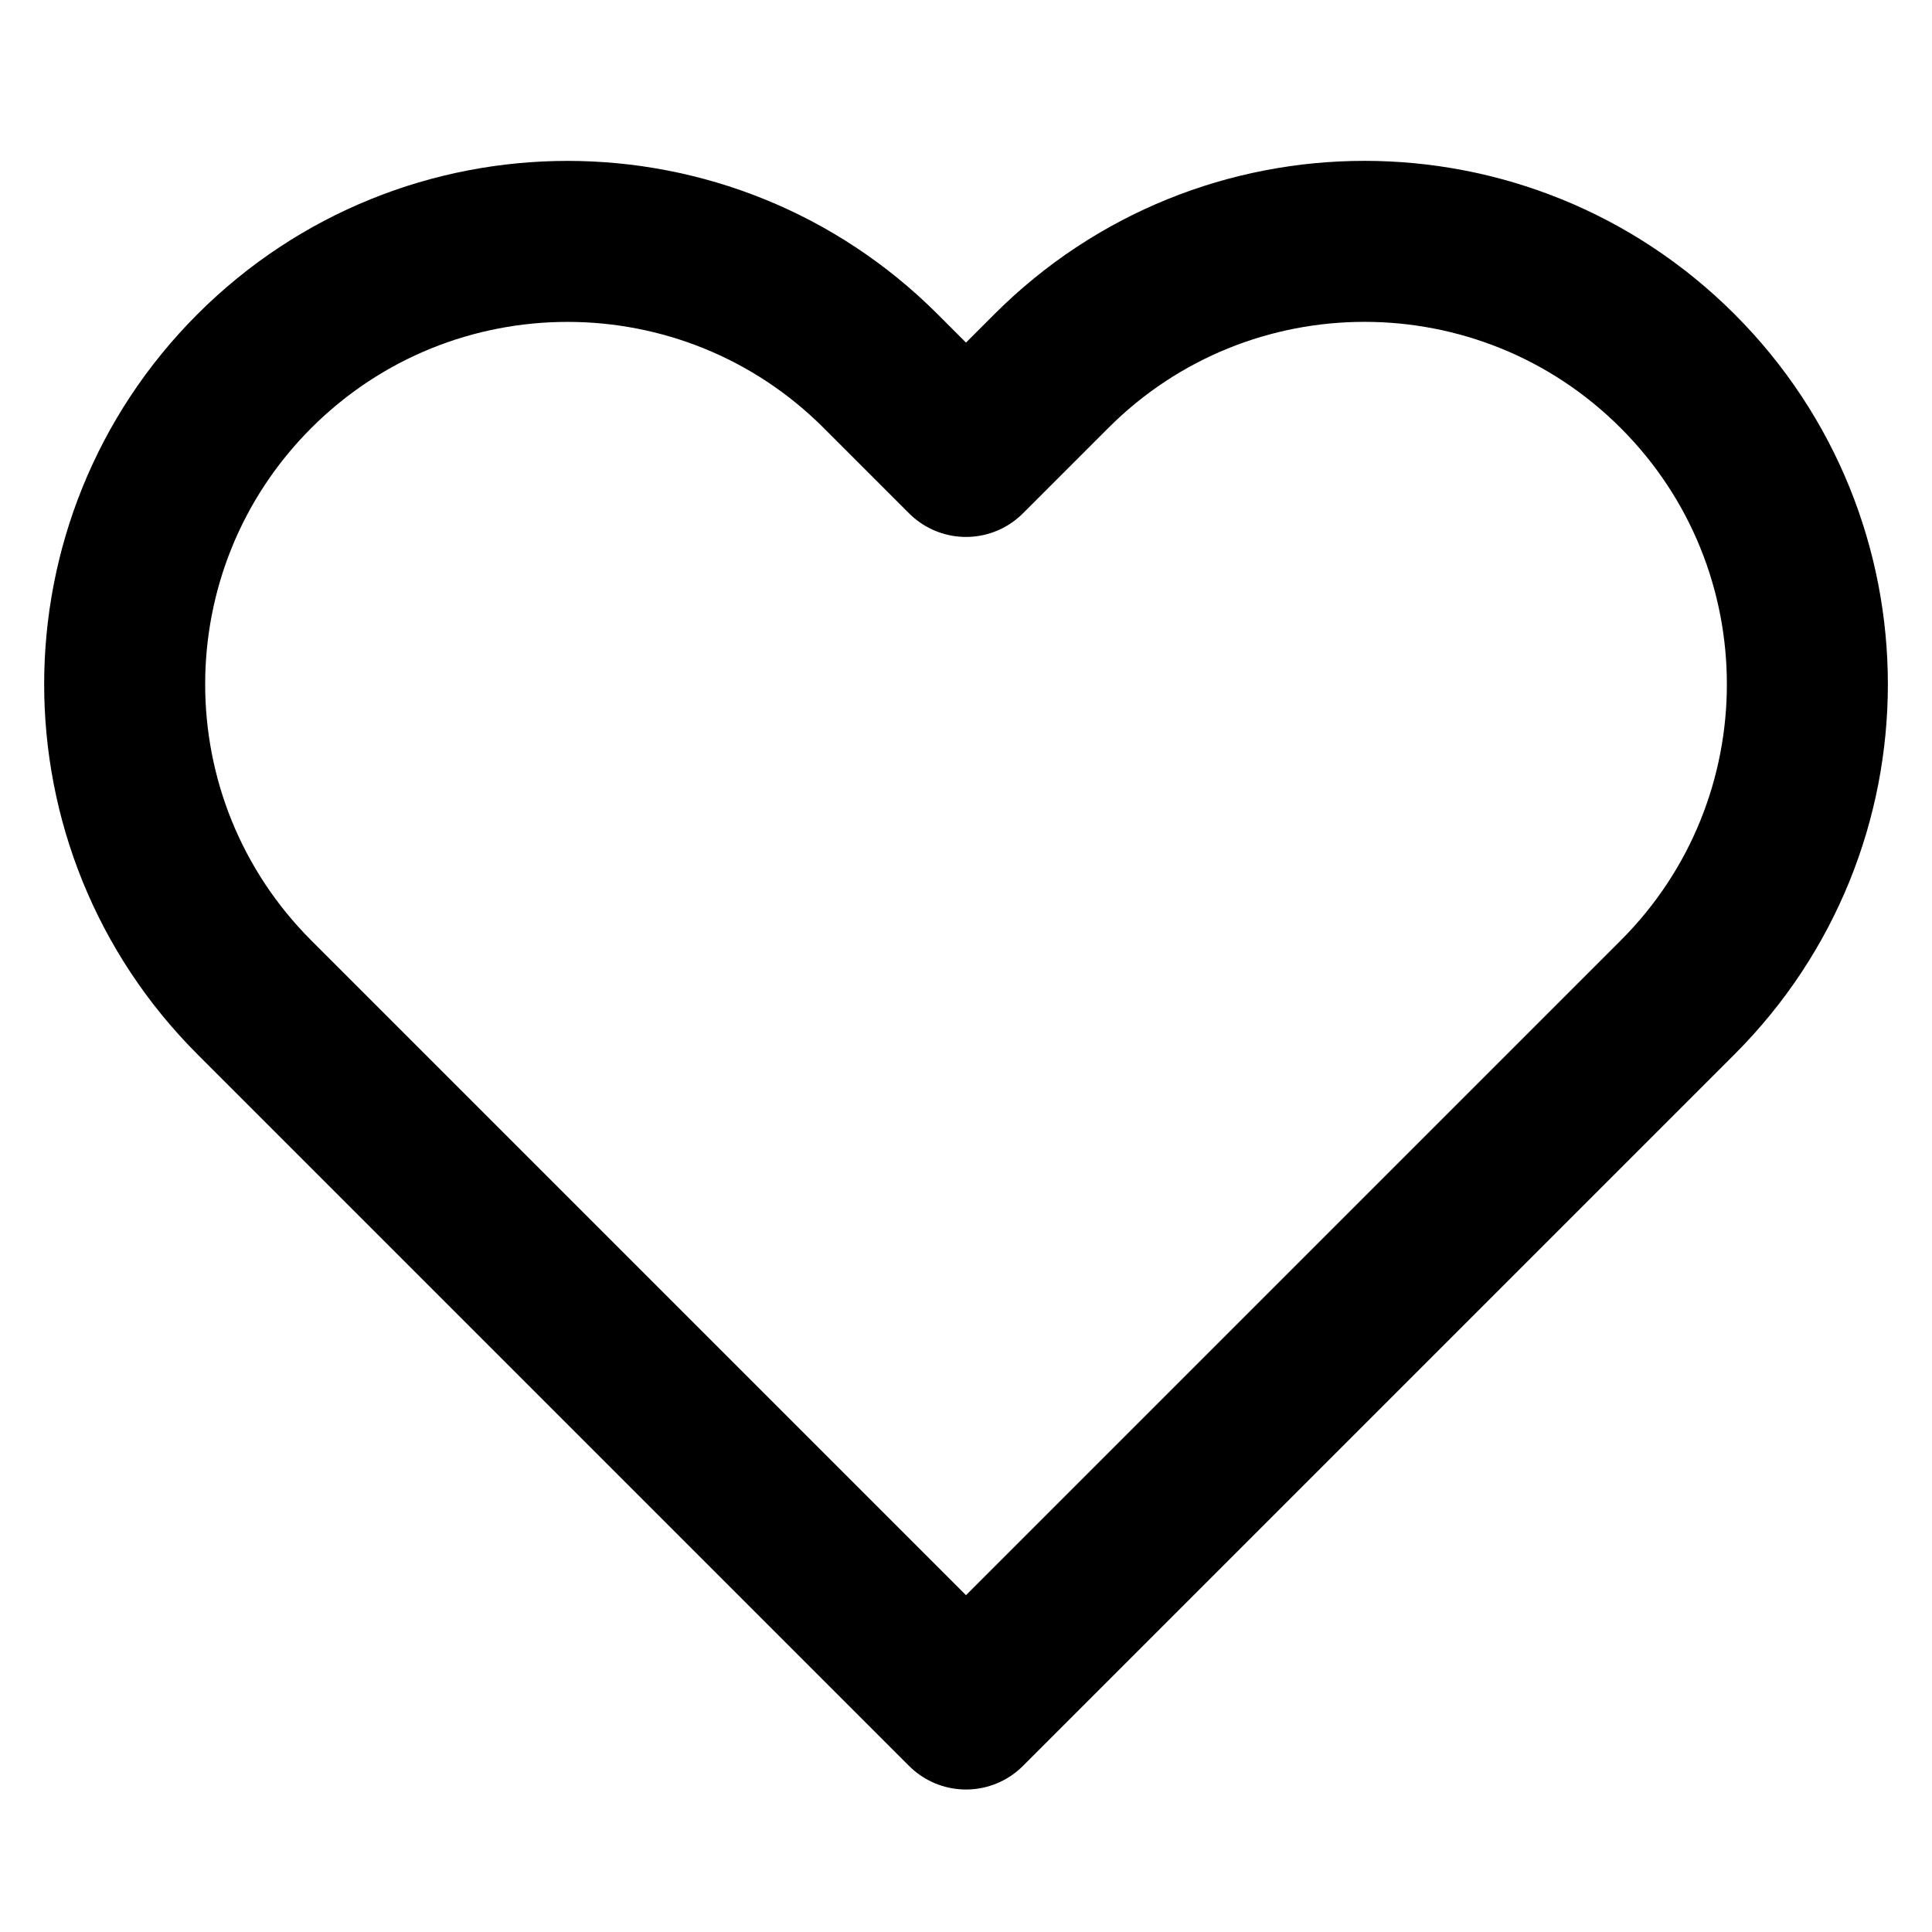
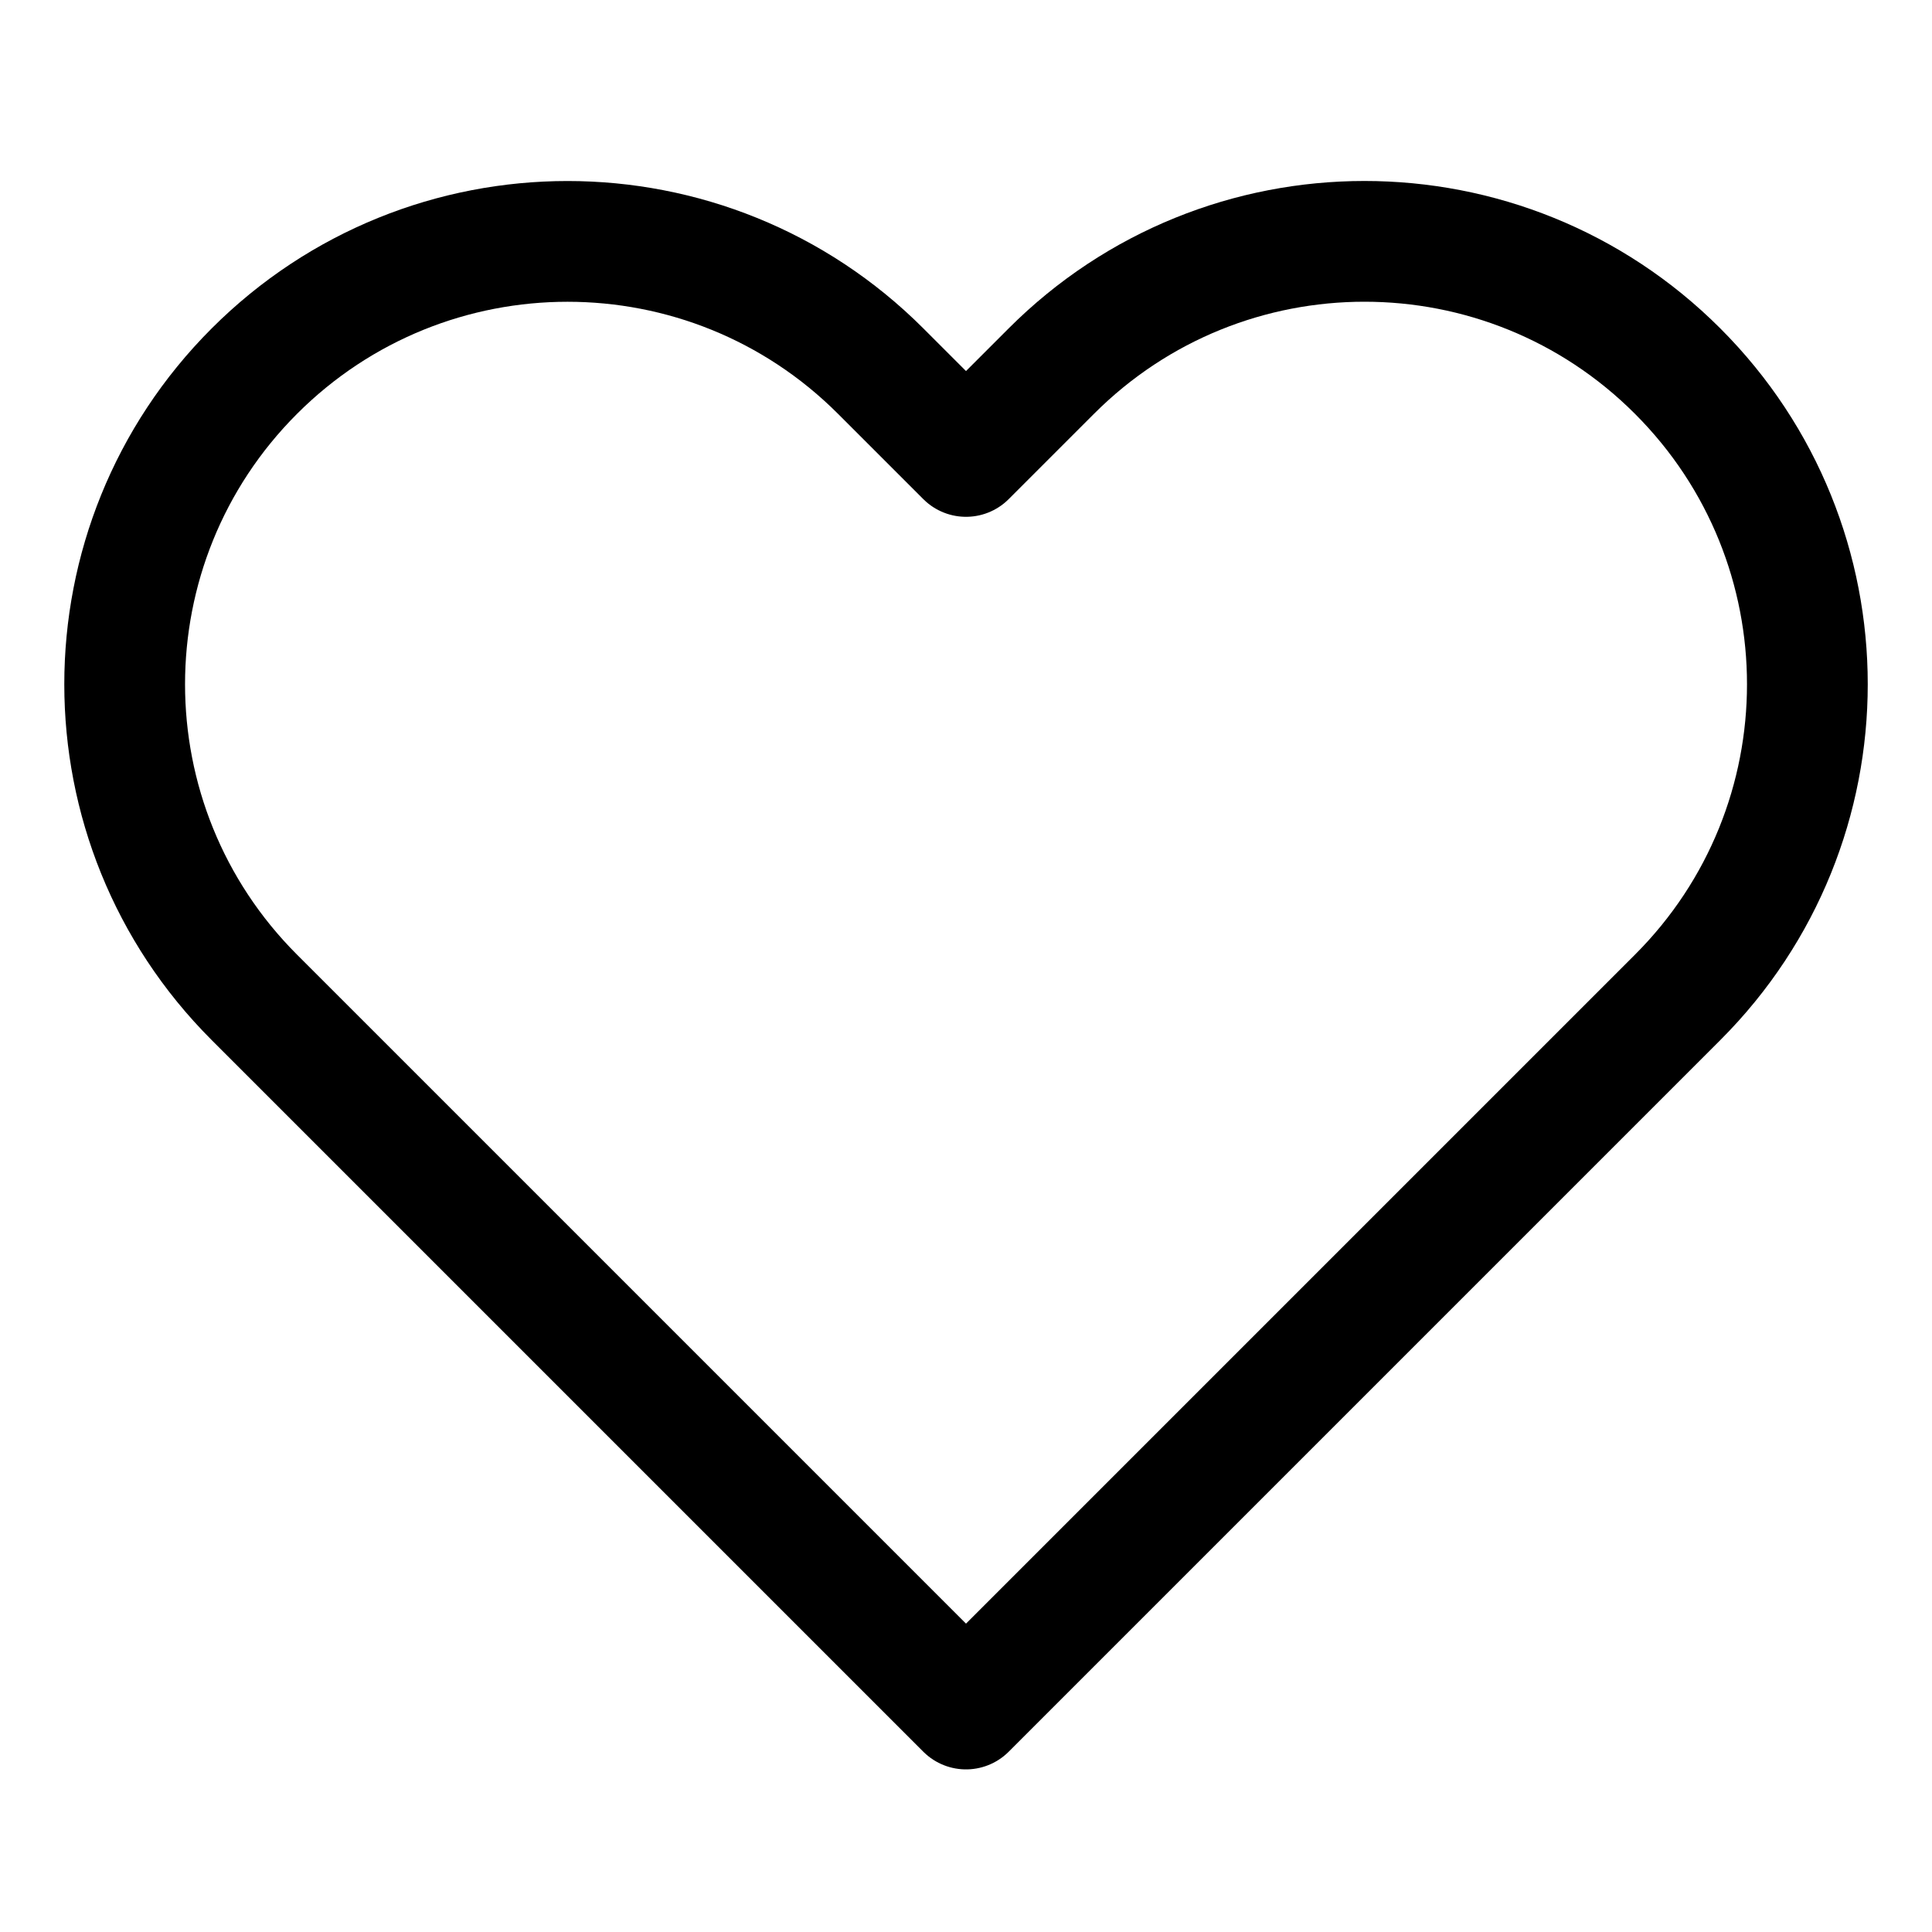
- <svg xmlns="http://www.w3.org/2000/svg" width="24" height="24" viewBox="0 0 24 24" fill="none" stroke="currentColor" stroke-width="2" stroke-linecap="round" stroke-linejoin="round" class="feather feather-heart">
+ <svg xmlns="http://www.w3.org/2000/svg" width="24" height="24" viewBox="0 0 24 24" fill="none" stroke="currentColor" stroke-width="1.5" stroke-linecap="round" stroke-linejoin="round" class="feather feather-heart">
  <path d="M20.84 4.61a5.5 5.5 0 0 0-7.78 0L12 5.67l-1.06-1.06a5.5 5.5 0 0 0-7.78 7.78l1.06 1.06L12 21.23l7.78-7.78 1.06-1.06a5.5 5.5 0 0 0 0-7.78z" />
</svg>
